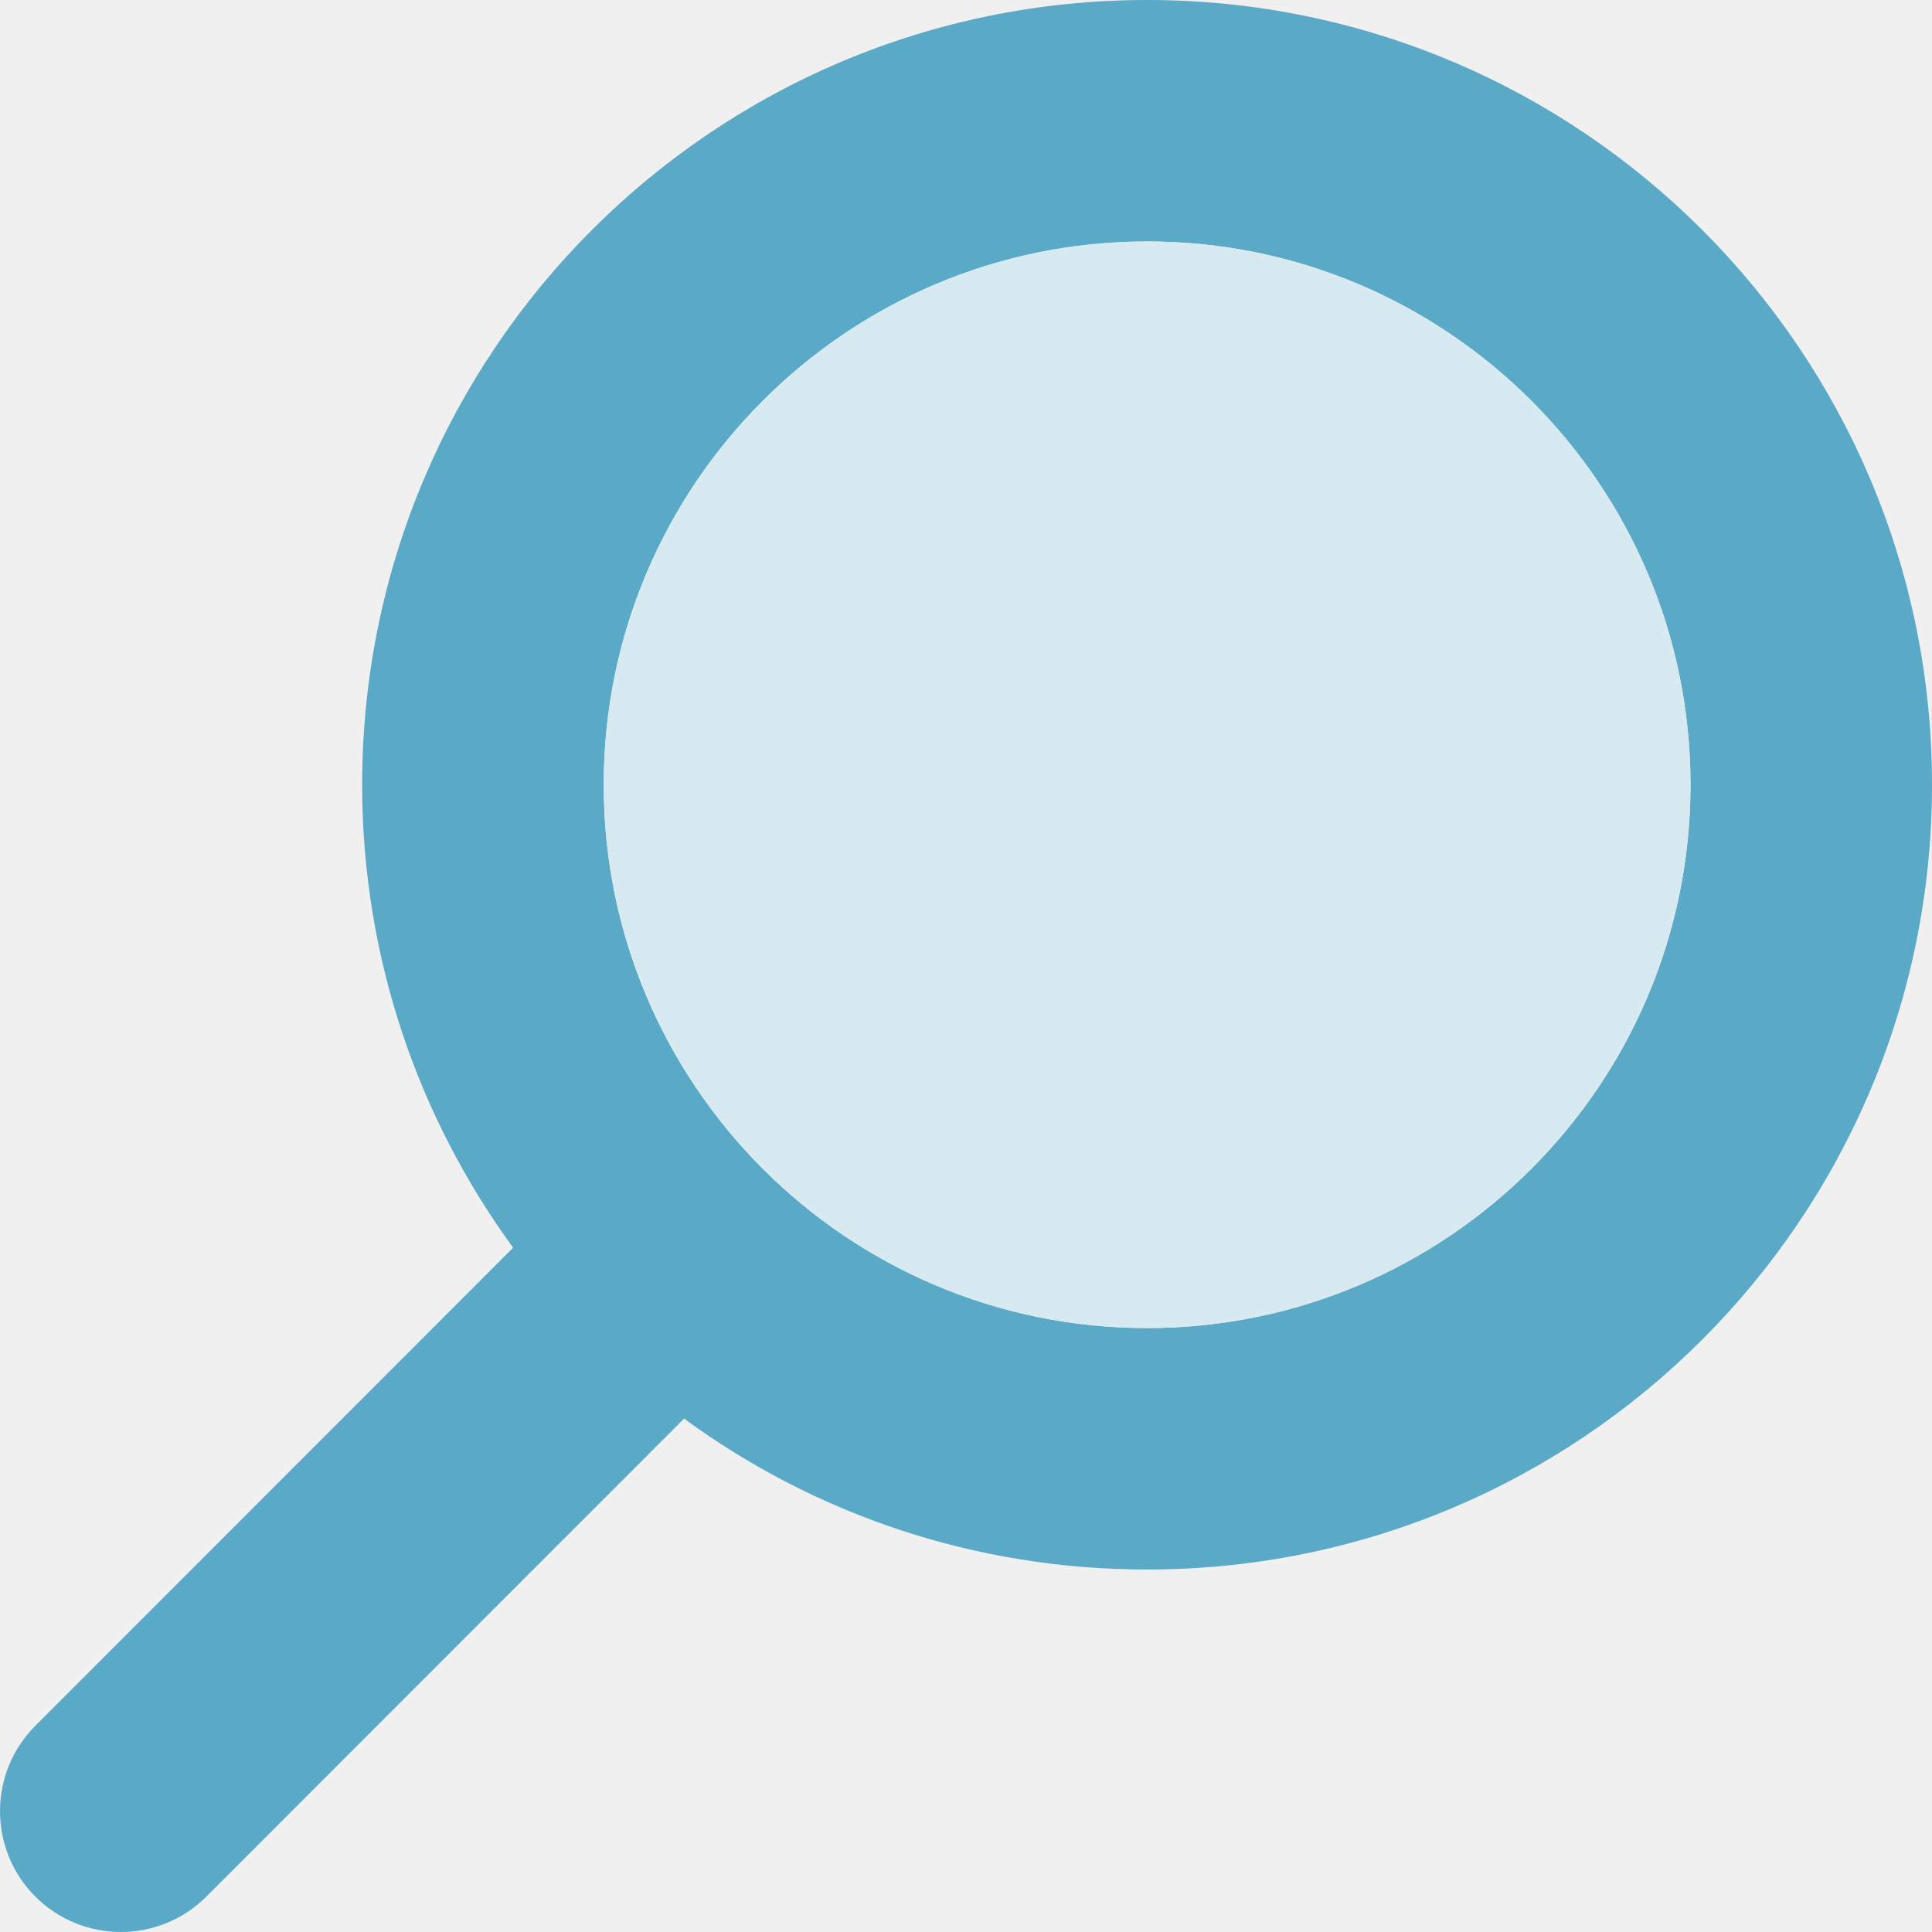
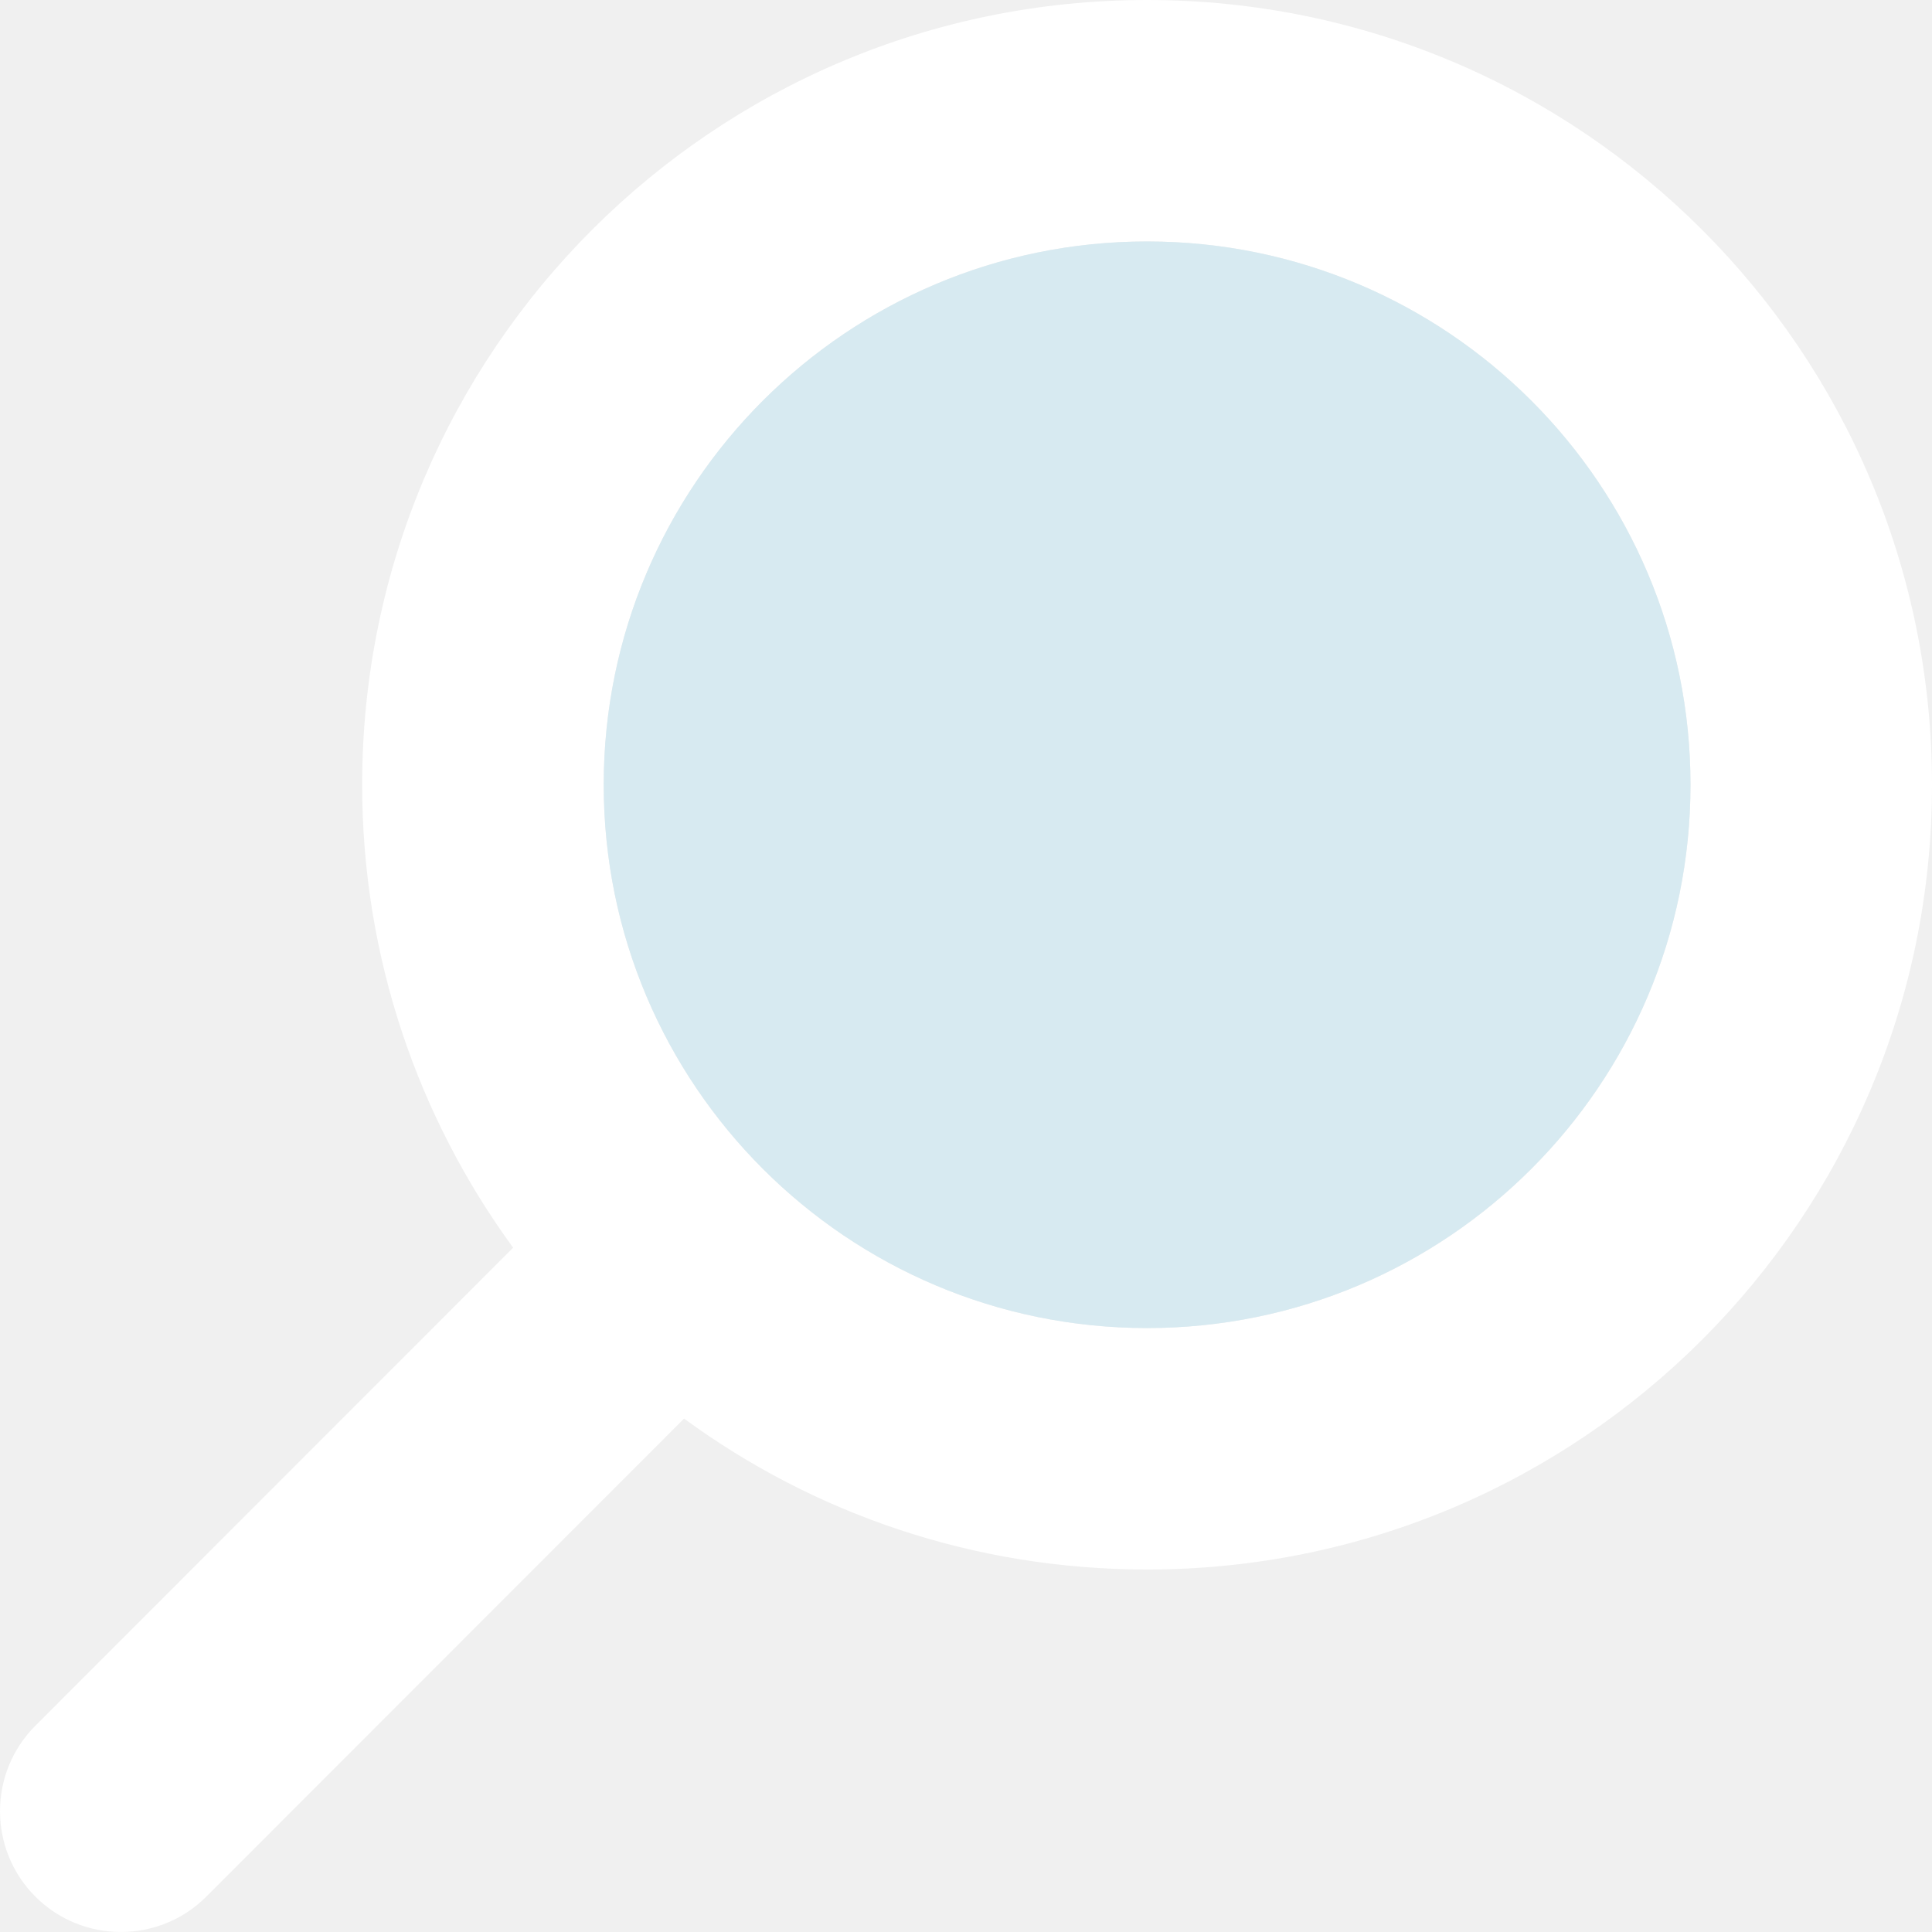
<svg xmlns="http://www.w3.org/2000/svg" width="42" height="42" viewBox="0 0 42 42" fill="none">
-   <path d="M7.873 17.06C7.873 20.825 9.096 24.302 11.155 27.124L0.769 37.516C-0.256 38.541 -0.256 40.206 0.769 41.231C1.795 42.256 3.46 42.256 4.485 41.231L14.871 30.839C17.693 32.906 21.171 34.12 24.937 34.12C34.362 34.12 42 26.484 42 17.06C42 7.636 34.362 0 24.937 0C15.511 0 7.873 7.636 7.873 17.06ZM24.937 28.871C18.415 28.871 13.124 23.581 13.124 17.06C13.124 10.54 18.415 5.249 24.937 5.249C31.459 5.249 36.75 10.54 36.75 17.06C36.75 23.581 31.459 28.871 24.937 28.871Z" fill="#59A9C7" />
+   <path d="M7.873 17.06C7.873 20.825 9.096 24.302 11.155 27.124L0.769 37.516C-0.256 38.541 -0.256 40.206 0.769 41.231C1.795 42.256 3.46 42.256 4.485 41.231L14.871 30.839C17.693 32.906 21.171 34.12 24.937 34.12C34.362 34.12 42 26.484 42 17.06C42 7.636 34.362 0 24.937 0C15.511 0 7.873 7.636 7.873 17.06ZM24.937 28.871C18.415 28.871 13.124 23.581 13.124 17.06C13.124 10.54 18.415 5.249 24.937 5.249C31.459 5.249 36.75 10.54 36.75 17.06C36.75 23.581 31.459 28.871 24.937 28.871Z" fill="#ffffff" />
  <path d="M24.937 28.871C18.415 28.871 13.124 23.581 13.124 17.06C13.124 10.54 18.415 5.249 24.937 5.249C31.459 5.249 36.75 10.54 36.75 17.06C36.75 23.581 31.459 28.871 24.937 28.871Z" fill="#D7EAF1" />
</svg>
